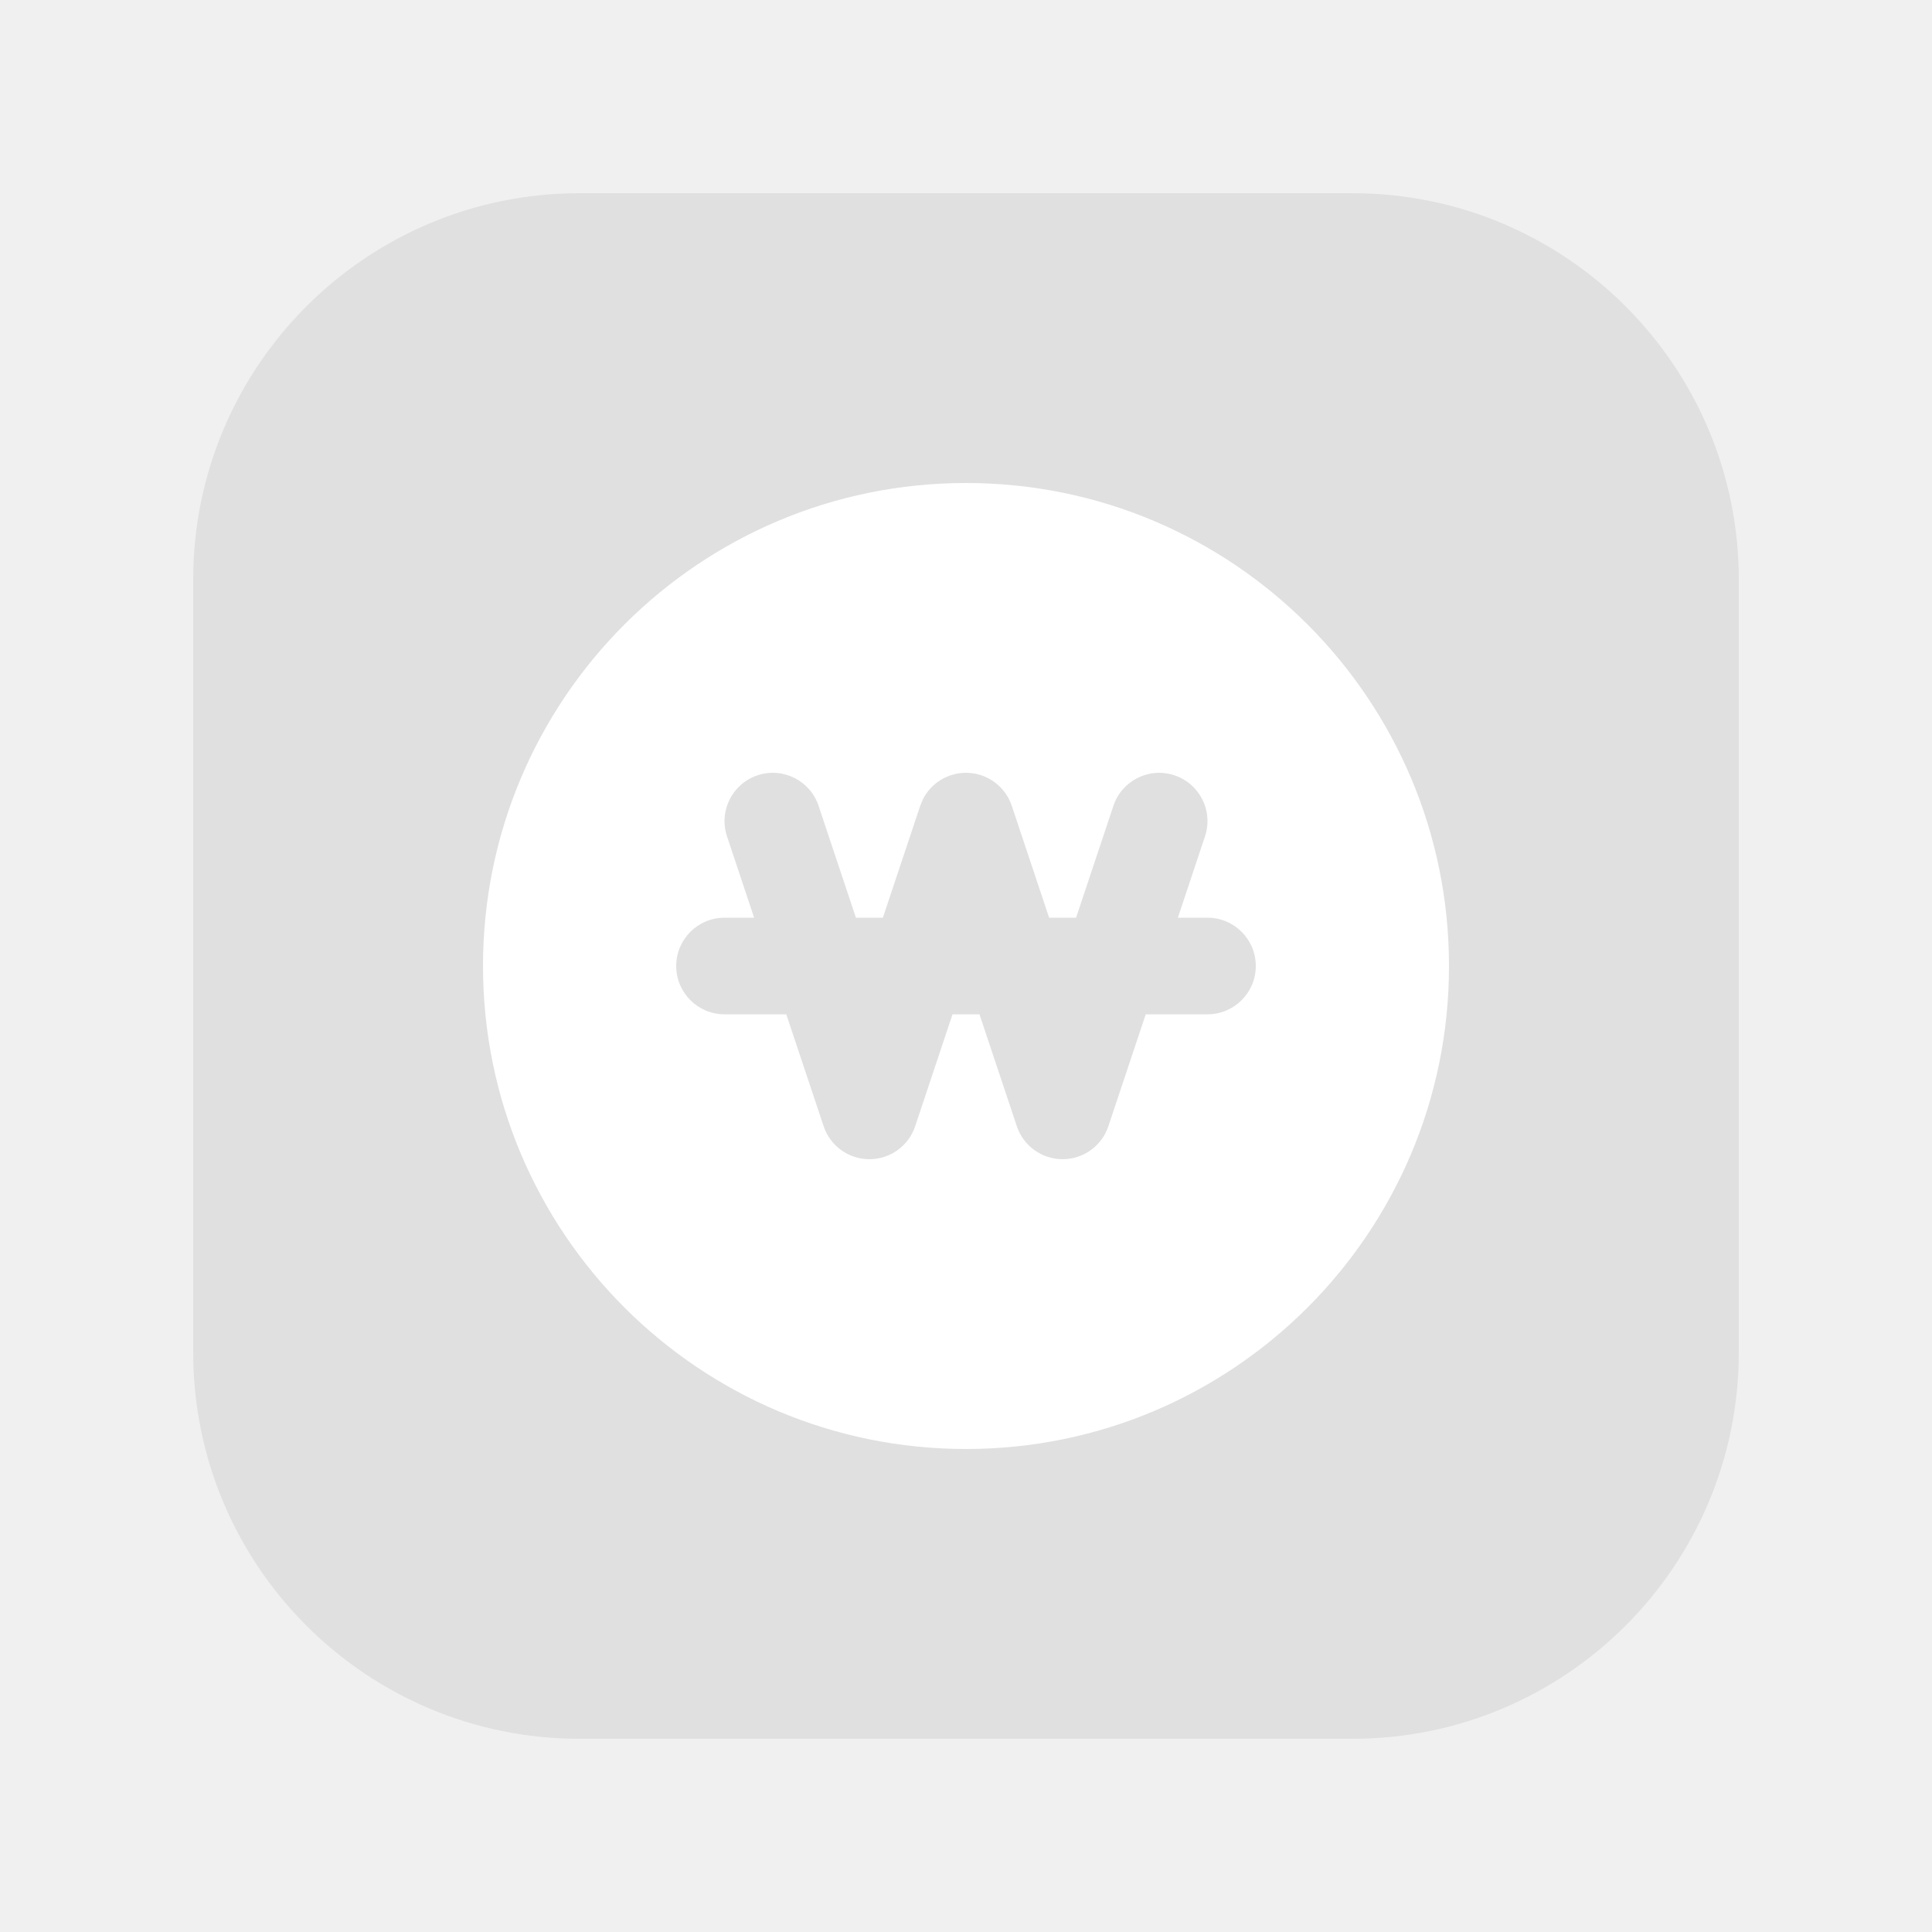
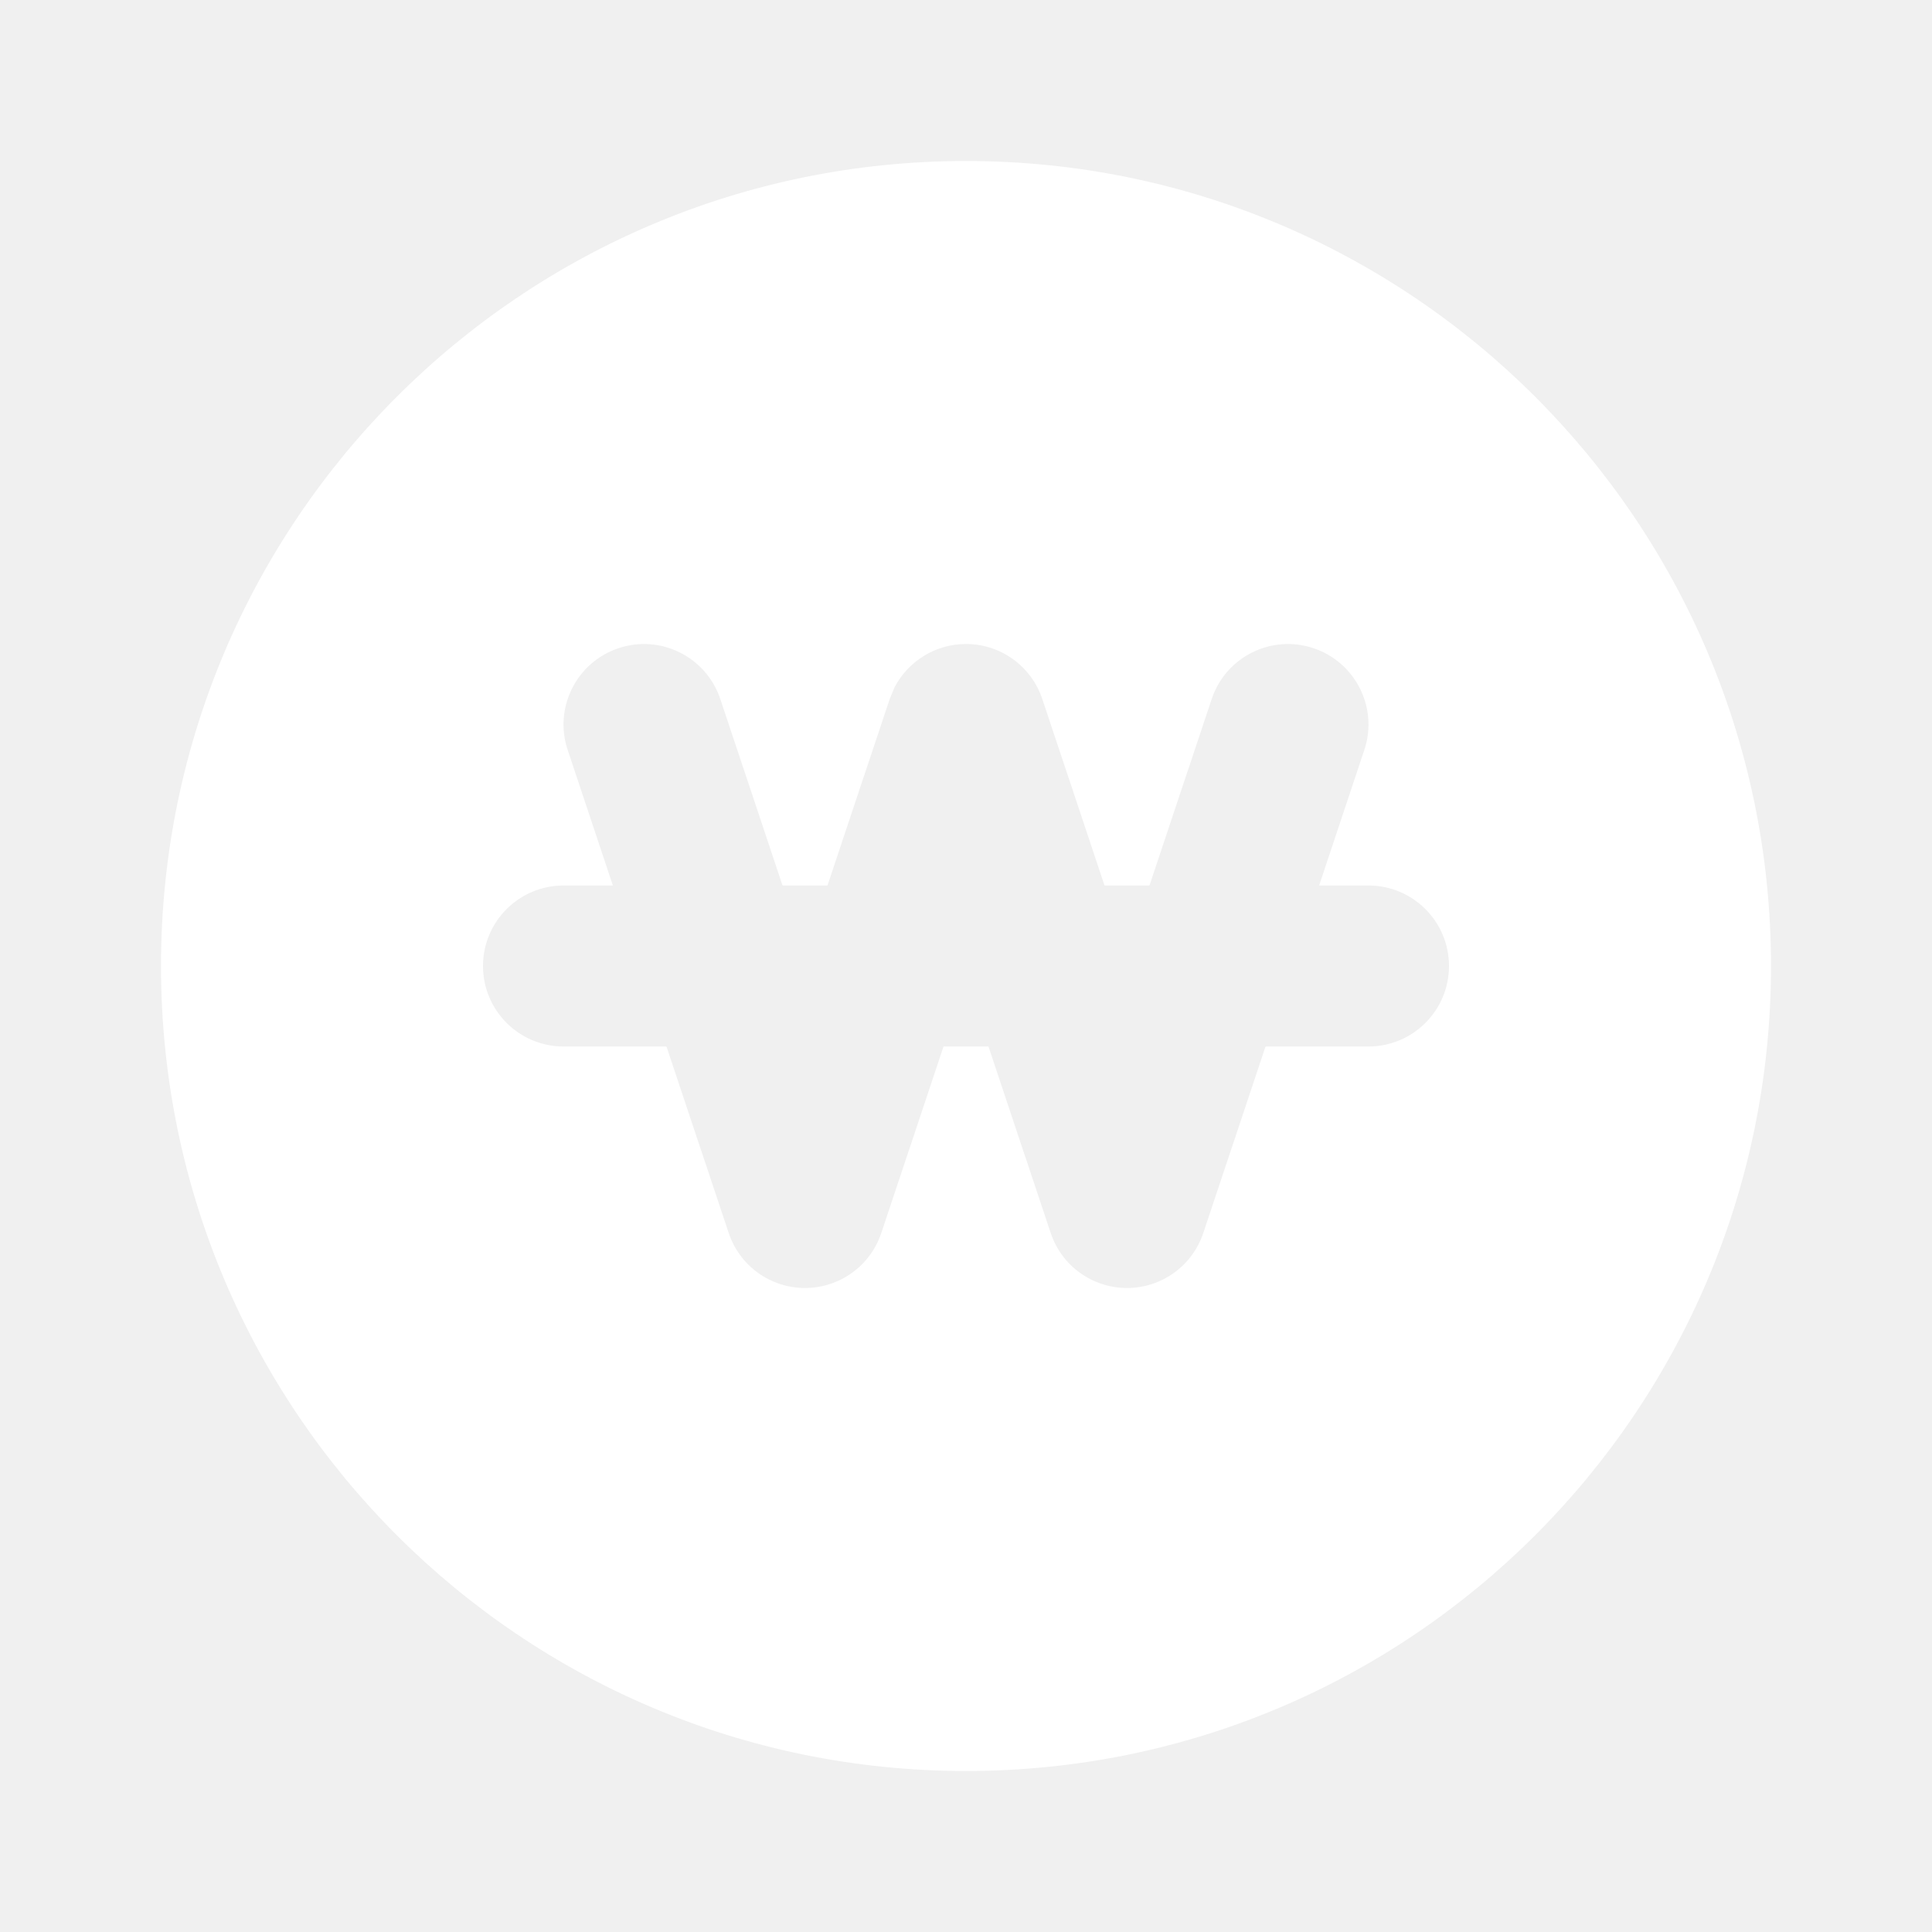
- <svg xmlns="http://www.w3.org/2000/svg" width="40" height="40" viewBox="0 0 40 40" fill="none">
-   <rect x="4" y="4" width="32" height="32" rx="8" fill="#E0E0E0" />
-   <path d="M20 10C25.523 10 30 14.477 30 20C30 25.523 25.523 30 20 30C14.477 30 10 25.523 10 20C10 14.477 14.477 10 20 10ZM24.316 16.052C23.793 15.877 23.227 16.16 23.052 16.684L22.279 19H21.721L20.948 16.684C20.812 16.275 20.43 16 20 16C19.623 16 19.284 16.211 19.113 16.537L19.052 16.684L18.279 19H17.721L16.948 16.684C16.773 16.16 16.207 15.877 15.684 16.052C15.16 16.227 14.877 16.793 15.052 17.316L15.613 19H15C14.448 19 14 19.448 14 20C14 20.552 14.448 21 15 21H16.279L17.052 23.316C17.188 23.725 17.57 24 18 24C18.43 24 18.812 23.725 18.948 23.316L19.721 21H20.279L21.052 23.316C21.188 23.725 21.57 24 22 24C22.43 24 22.812 23.725 22.948 23.316L23.721 21H25C25.552 21 26 20.552 26 20C26 19.448 25.552 19 25 19H24.387L24.948 17.316C25.123 16.793 24.84 16.227 24.316 16.052Z" fill="white" />
+ <svg xmlns="http://www.w3.org/2000/svg" width="24" height="24" viewBox="0 0 24 24" fill="none">
+   <path d="M12 2C17.523 2 22 6.477 22 12C22 17.523 17.523 22 12 22C6.477 22 2 17.523 2 12C2 6.477 6.477 2 12 2ZM16.316 8.052C15.793 7.877 15.226 8.16 15.052 8.684L14.279 11H13.721L12.948 8.684C12.812 8.275 12.43 8 12 8C11.623 8 11.284 8.211 11.113 8.537L11.052 8.684L10.279 11H9.721L8.948 8.684C8.773 8.16 8.207 7.877 7.684 8.052C7.16 8.227 6.877 8.793 7.052 9.316L7.613 11H7C6.448 11 6 11.448 6 12C6 12.552 6.448 13 7 13H8.279L9.052 15.316C9.188 15.725 9.57 16 10 16C10.43 16 10.812 15.725 10.948 15.316L11.721 13H12.279L13.052 15.316C13.188 15.725 13.57 16 14 16C14.43 16 14.812 15.725 14.948 15.316L15.721 13H17C17.552 13 18 12.552 18 12C18 11.448 17.552 11 17 11H16.387L16.948 9.316C17.123 8.793 16.84 8.227 16.316 8.052Z" fill="white" />
</svg>
